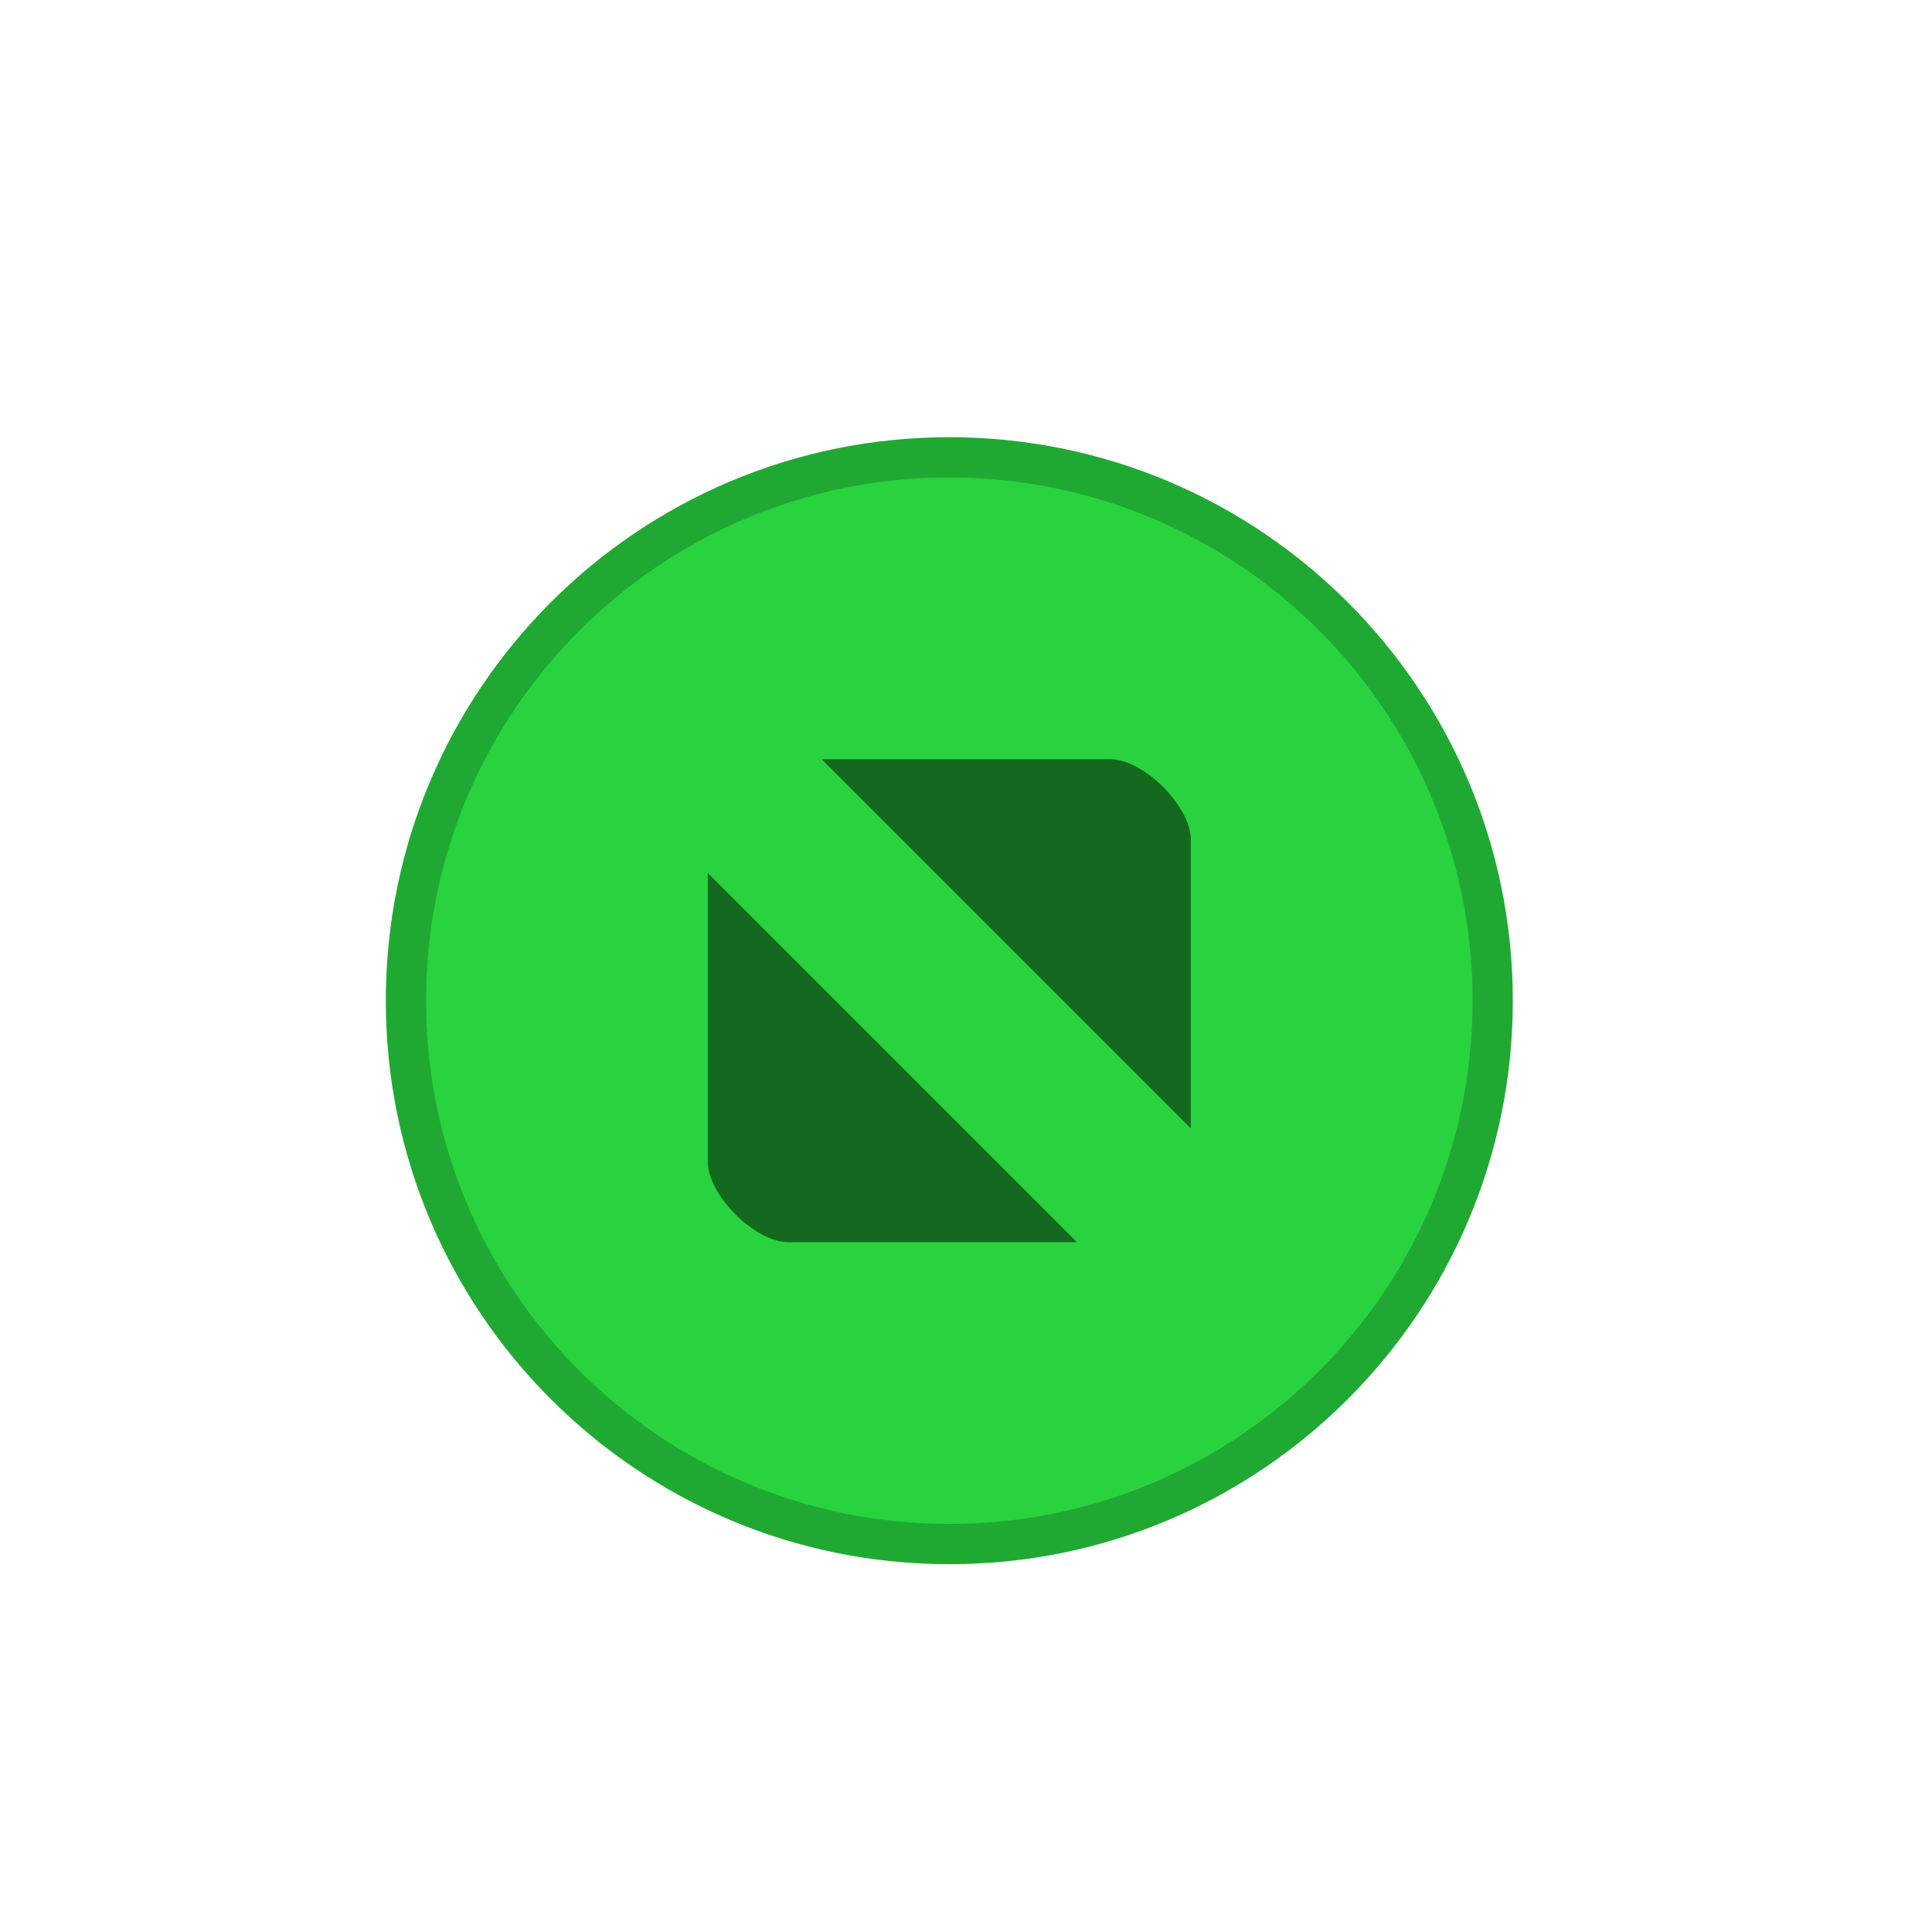
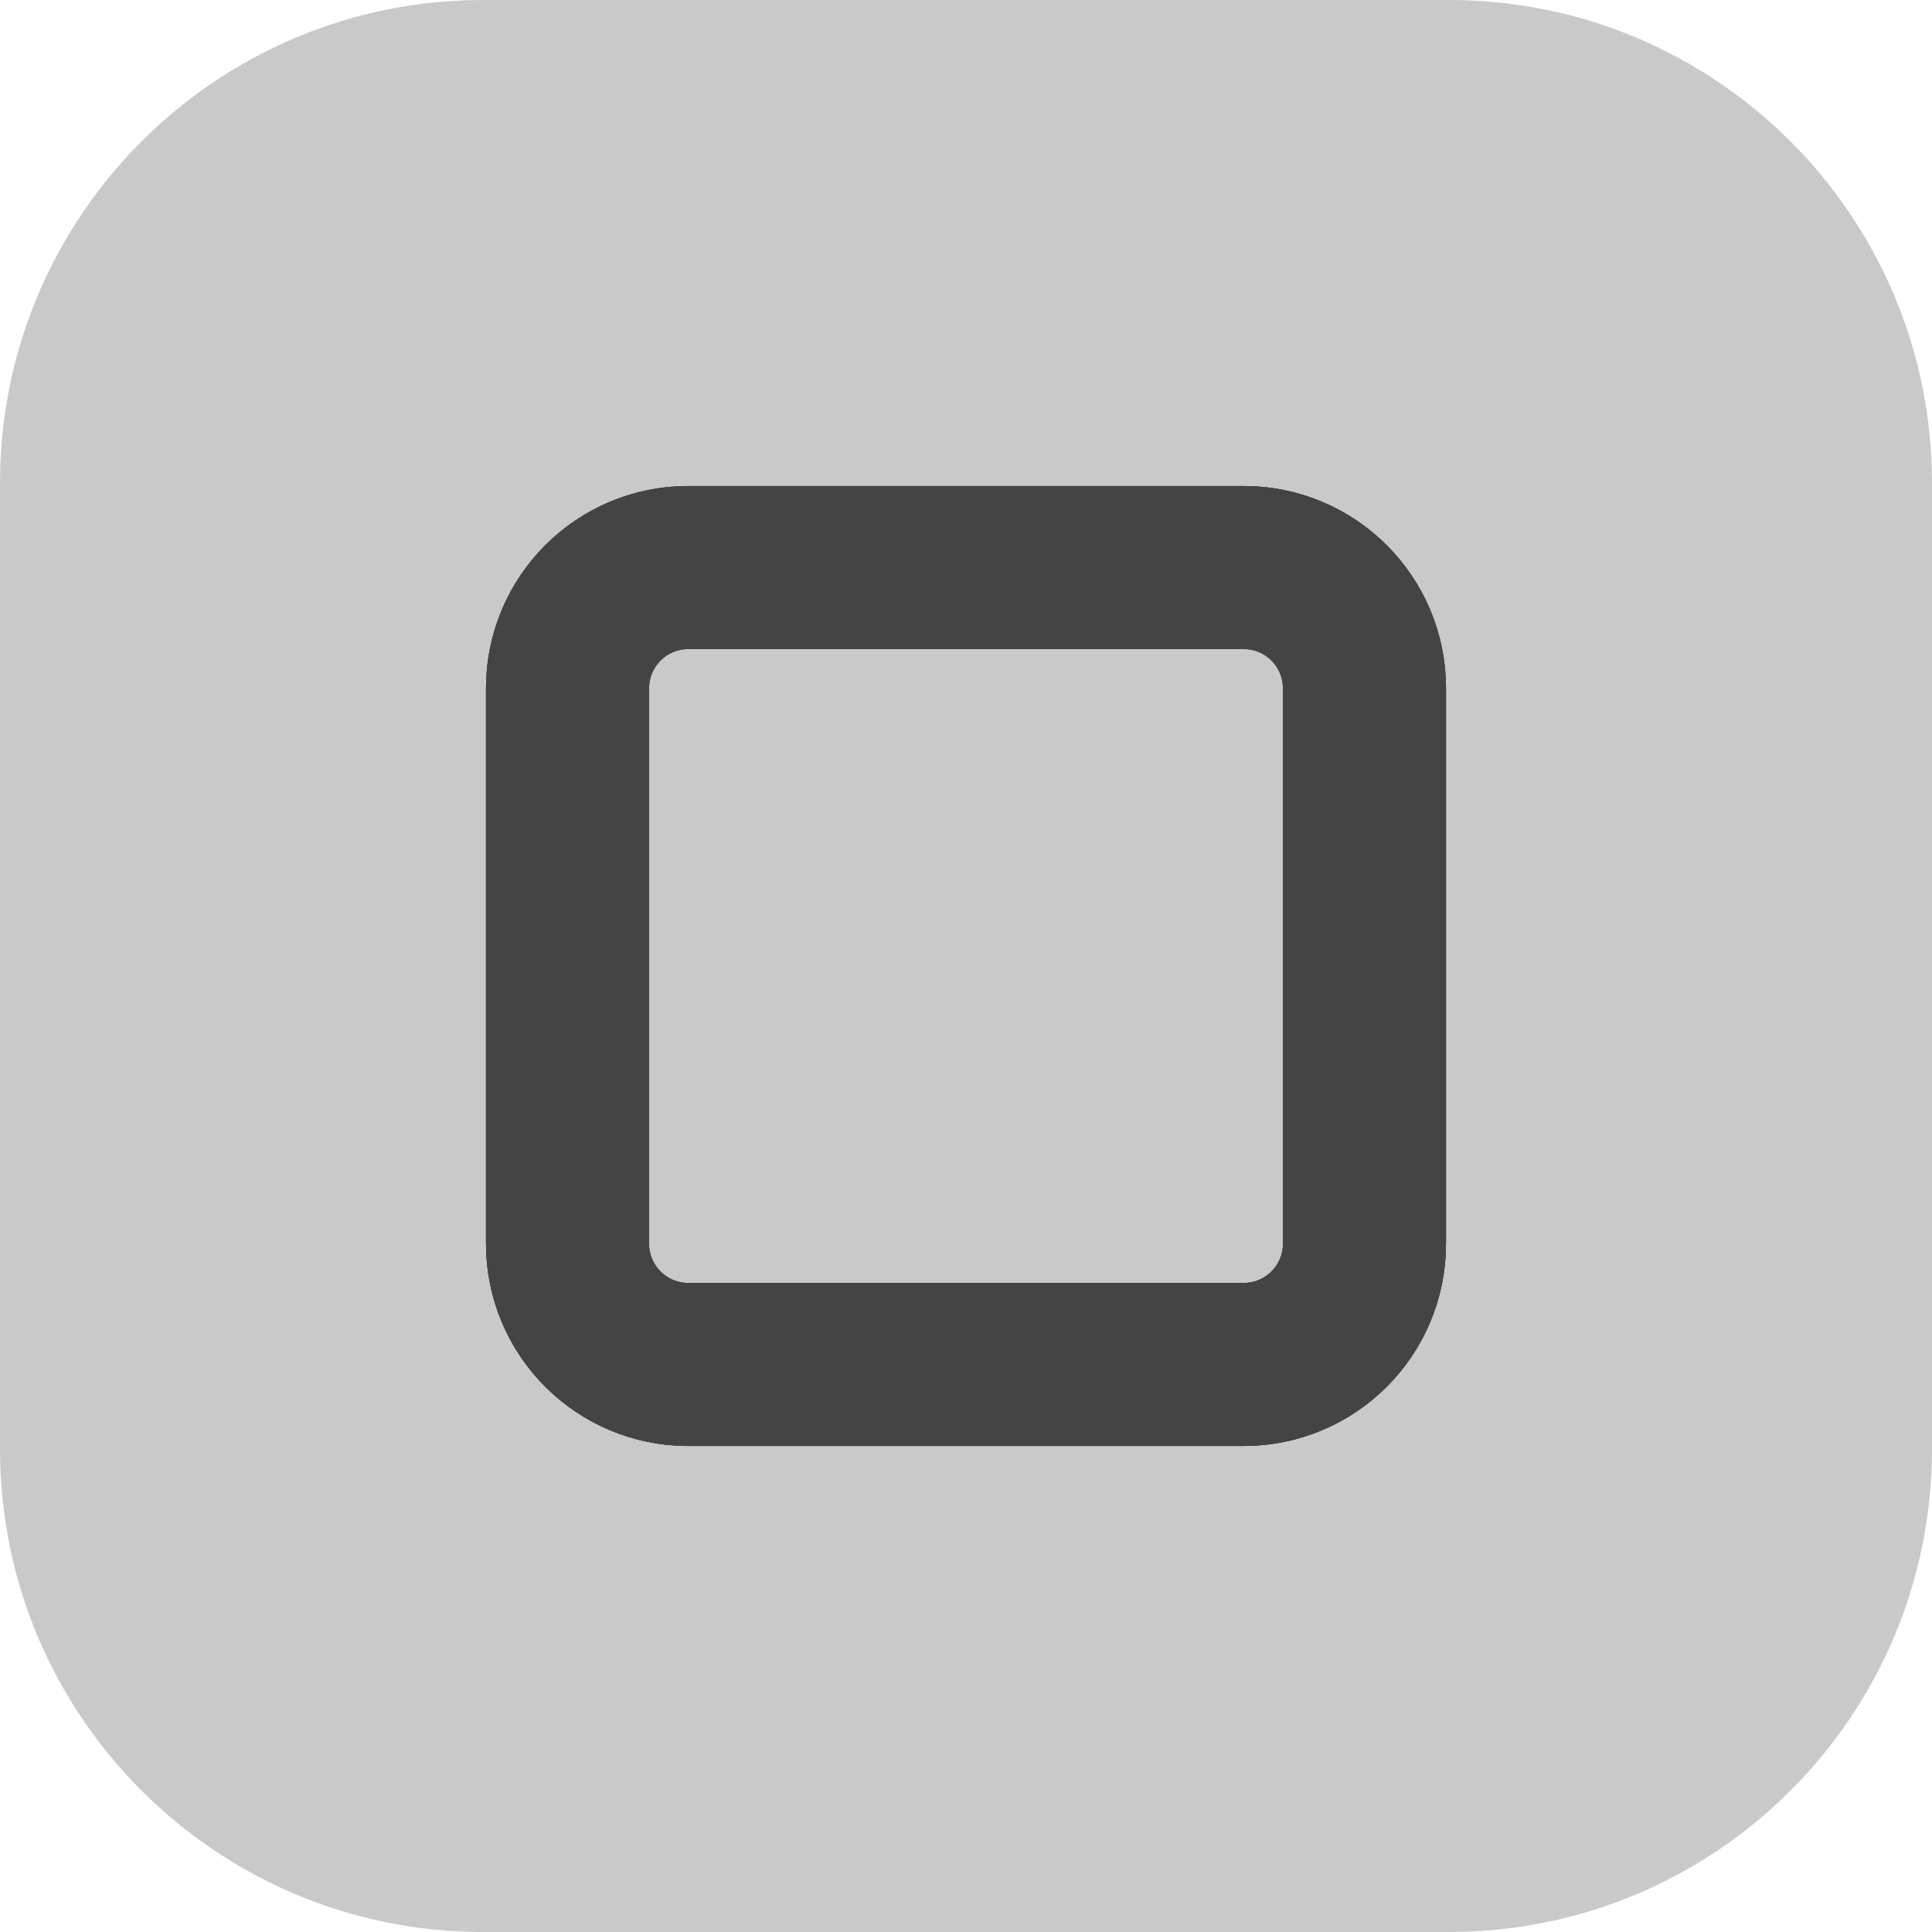
- <svg xmlns="http://www.w3.org/2000/svg" xmlns:xlink="http://www.w3.org/1999/xlink" width="24" height="24" id="svg4428" version="1.1">
-   <defs id="defs4430">
-     <linearGradient id="linearGradient3868">
-       <stop style="stop-color:#5a5a5a;stop-opacity:1;" offset="0" id="stop3870" />
-       <stop style="stop-color:#646464;stop-opacity:1;" offset="1" id="stop3872" />
-     </linearGradient>
-     <linearGradient id="linearGradient3813">
-       <stop style="stop-color:#666666;stop-opacity:1;" offset="0" id="stop3815" />
-       <stop style="stop-color:#636363;stop-opacity:1;" offset="1" id="stop3817" />
-     </linearGradient>
-     <linearGradient id="linearGradient3787">
-       <stop style="stop-color:#e5e5df;stop-opacity:1;" offset="0" id="stop3789" />
-       <stop style="stop-color:#dadad4;stop-opacity:1;" offset="1" id="stop3791" />
-     </linearGradient>
-     <linearGradient id="linearGradient3806-3-5-6">
-       <stop style="stop-color:#303030;stop-opacity:1;" offset="0" id="stop3808-6-9-1" />
-       <stop style="stop-color:#232323;stop-opacity:1;" offset="1" id="stop3810-4-6-3" />
-     </linearGradient>
-     <linearGradient xlink:href="#linearGradient3787" id="linearGradient3793" x1="40" y1="1044.362" x2="40" y2="1032.362" gradientUnits="userSpaceOnUse" />
-     <linearGradient xlink:href="#linearGradient3787" id="linearGradient3828" gradientUnits="userSpaceOnUse" x1="40" y1="1044.362" x2="40" y2="1032.362" gradientTransform="matrix(1.166667,0,0,1.076923,-6.5,-80.33555)" />
-     <linearGradient xlink:href="#linearGradient3787-8" id="linearGradient3835" gradientUnits="userSpaceOnUse" gradientTransform="matrix(1.166667,0,0,1.076923,-35.5,-1105.698)" x1="40" y1="1044.362" x2="40" y2="1032.362" />
-     <linearGradient xlink:href="#linearGradient3787-8" id="linearGradient3835-4" gradientUnits="userSpaceOnUse" gradientTransform="matrix(1.166667,0,0,1.076923,-35.5,-1105.698)" x1="40" y1="1044.362" x2="40" y2="1032.362" />
-     <linearGradient id="linearGradient3787-8">
-       <stop style="stop-color:#f5f5ee;stop-opacity:1;" offset="0" id="stop3789-2" />
-       <stop style="stop-color:#e6e6df;stop-opacity:1;" offset="1" id="stop3791-6" />
-     </linearGradient>
-     <linearGradient xlink:href="#linearGradient3787-8" id="linearGradient3835-3" gradientUnits="userSpaceOnUse" gradientTransform="matrix(1.166667,0,0,1.076923,-35.5,-1105.698)" x1="40" y1="1044.362" x2="40" y2="1032.362" />
-     <linearGradient id="linearGradient3787-7">
-       <stop style="stop-color:#f5f5ee;stop-opacity:1;" offset="0" id="stop3789-3" />
-       <stop style="stop-color:#e6e6e0;stop-opacity:1;" offset="1" id="stop3791-3" />
-     </linearGradient>
-     <linearGradient xlink:href="#linearGradient3787" id="linearGradient3807" x1="11" y1="15.75" x2="11" y2="8.25" gradientUnits="userSpaceOnUse" />
-     <linearGradient xlink:href="#linearGradient3813" id="linearGradient3819" x1="29.5" y1="15.2" x2="29.5" y2="8.8" gradientUnits="userSpaceOnUse" />
-     <linearGradient xlink:href="#linearGradient4231" id="linearGradient3807-1" x1="10" y1="7" x2="10" y2="15.889" gradientUnits="userSpaceOnUse" />
-     <linearGradient id="linearGradient4231">
-       <stop id="stop4233" offset="0" style="stop-color:#e7e7e1;stop-opacity:1;" />
-       <stop id="stop4239" offset="1" style="stop-color:#dadad3;stop-opacity:1;" />
-     </linearGradient>
-     <linearGradient xlink:href="#linearGradient4231-1" id="linearGradient3807-1-1" x1="10" y1="15.889" x2="10" y2="7" gradientUnits="userSpaceOnUse" />
-     <linearGradient id="linearGradient4231-1">
-       <stop id="stop4233-6" offset="0" style="stop-color:#e5e5de;stop-opacity:1;" />
-       <stop id="stop4239-7" offset="1" style="stop-color:#dadad3;stop-opacity:1;" />
-     </linearGradient>
-     <linearGradient id="linearGradient4363">
-       <stop style="stop-color:#979791;stop-opacity:1;" offset="0" id="stop4365" />
-       <stop style="stop-color:#dadad4;stop-opacity:0;" offset="1" id="stop4367" />
-     </linearGradient>
-     <linearGradient id="linearGradient4363-7">
-       <stop style="stop-color:#f5f5ef;stop-opacity:1;" offset="0" id="stop4365-9" />
-       <stop style="stop-color:#dadad4;stop-opacity:0;" offset="1" id="stop4367-8" />
-     </linearGradient>
-     <linearGradient xlink:href="#linearGradient4231-7" id="linearGradient4361" gradientUnits="userSpaceOnUse" gradientTransform="matrix(1.1875,0,0,1,-41.25,0)" x1="248.632" y1="79" x2="248.632" y2="58" />
-     <linearGradient id="linearGradient4231-7">
-       <stop id="stop4233-4" offset="0" style="stop-color:#e6e6df;stop-opacity:1;" />
-       <stop id="stop4239-8" offset="1" style="stop-color:#d1d1ca;stop-opacity:1;" />
-     </linearGradient>
-     <linearGradient xlink:href="#linearGradient4231-7" id="linearGradient3127" gradientUnits="userSpaceOnUse" gradientTransform="matrix(1.1875,0,0,1,-262.25,-55.99998)" x1="248.632" y1="79" x2="248.632" y2="58" />
-     <linearGradient xlink:href="#linearGradient4231-7" id="linearGradient3154" gradientUnits="userSpaceOnUse" gradientTransform="matrix(1.1875,0,0,1,-262.25,-55.99998)" x1="248.632" y1="79" x2="248.632" y2="58" />
-     <linearGradient xlink:href="#linearGradient4231-7" id="linearGradient3159" gradientUnits="userSpaceOnUse" gradientTransform="matrix(1.1875,0,0,1,-249.25,-54.99998)" x1="248.632" y1="79" x2="248.632" y2="58" />
-     <linearGradient xlink:href="#linearGradient4231-7-9" id="linearGradient3159-0" gradientUnits="userSpaceOnUse" gradientTransform="matrix(1.1875,0,0,1,-262.25,-55.99998)" x1="248.632" y1="79" x2="248.632" y2="58" />
-     <linearGradient id="linearGradient4231-7-9">
-       <stop id="stop4233-4-2" offset="0" style="stop-color:#e6e6df;stop-opacity:1;" />
-       <stop id="stop4239-8-9" offset="1" style="stop-color:#d1d1ca;stop-opacity:1;" />
-     </linearGradient>
-     <linearGradient id="linearGradient4231-5">
-       <stop id="stop4233-41" offset="0" style="stop-color:#e5e5de;stop-opacity:1;" />
-       <stop id="stop4239-73" offset="1" style="stop-color:#dadad3;stop-opacity:1;" />
-     </linearGradient>
-     <linearGradient xlink:href="#linearGradient4231-7-7" id="linearGradient3159-1" gradientUnits="userSpaceOnUse" gradientTransform="matrix(1.1875,0,0,1,-262.25,-55.99998)" x1="248.632" y1="79" x2="248.632" y2="58" />
-     <linearGradient id="linearGradient4231-7-7">
-       <stop id="stop4233-4-7" offset="0" style="stop-color:#e6e6df;stop-opacity:1;" />
-       <stop id="stop4239-8-2" offset="1" style="stop-color:#d1d1ca;stop-opacity:1;" />
-     </linearGradient>
-     <linearGradient xlink:href="#linearGradient4231-73" id="linearGradient3807-1-7" x1="10" y1="15.889" x2="10" y2="7" gradientUnits="userSpaceOnUse" />
-     <linearGradient id="linearGradient4231-73">
-       <stop id="stop4233-1" offset="0" style="stop-color:#e5e5de;stop-opacity:1;" />
-       <stop id="stop4239-85" offset="1" style="stop-color:#dadad3;stop-opacity:1;" />
-     </linearGradient>
-   </defs>
-   <g id="layer1" transform="translate(0,-1098.52)">
-     <g id="4" transform="translate(86.4,-3.2)" />
-     <g transform="translate(-269.2073,1319.589)" style="display:inline" id="inactive-center">
-       <rect style="opacity:0;fill:#000000;fill-opacity:1;stroke:none;stroke-width:0.474;stroke-linejoin:miter;stroke-miterlimit:4;stroke-dasharray:none;stroke-opacity:1;paint-order:markers stroke fill" id="rect1559-2" width="16" height="16" x="273" y="-268.638" ry="1.6930764e-05" />
-       <g transform="translate(274,-267.6378)" id="titlebutton-maximize-backdrop-1-9" style="enable-background:new">
-         <g transform="translate(-5,-1033.362)" id="g6-5-1">
-           <path style="fill:#20a932;fill-opacity:1;fill-rule:evenodd;stroke:none" d="m 12,1047.362 c 3.866,0 7,-3.134 7,-7 0,-3.866 -3.134,-7 -7,-7 -3.866,0 -7,3.134 -7,7 0,3.866 3.134,7 7,7" id="path2-3-2" />
-           <path style="opacity:1;fill:#28d33f;fill-opacity:1;fill-rule:evenodd;stroke:none" d="m 12,1046.862 c 3.59,0 6.5,-2.91 6.5,-6.5 0,-3.59 -2.91,-6.5 -6.5,-6.5 -3.59,0 -6.5,2.91 -6.5,6.5 0,3.59 2.91,6.5 6.5,6.5" id="path4-5" />
-         </g>
-       </g>
+ <svg xmlns="http://www.w3.org/2000/svg" width="16" height="16" viewBox="0 0 16 16" version="1.1">
+   <g id="active-center">
+     <rect width="16" height="16" fill="#000000" opacity="0" />
+     <g fill="none" stroke="#444444" stroke-width="1.35" stroke-linecap="round" stroke-linejoin="round" opacity="1">
+       <rect x="4.7" y="4.7" width="6.6" height="6.6" rx="1" />
    </g>
-     <g transform="translate(-269.2073,1319.589)" style="display:inline" id="active-center">
-       <rect ry="1.6930764e-05" y="-242.638" x="273" height="16" width="16" id="rect1567-7" style="opacity:0;fill:#000000;fill-opacity:1;stroke:none;stroke-width:0.474;stroke-linejoin:miter;stroke-miterlimit:4;stroke-dasharray:none;stroke-opacity:1;paint-order:markers stroke fill" />
-       <g transform="translate(274,-241.6378)" id="titlebutton-maximize-1-0" style="enable-background:new">
-         <g transform="translate(-5,-1033.362)" id="g6-1-9">
-           <path style="fill:#20a932;fill-opacity:1;fill-rule:evenodd;stroke:none" d="m 12,1047.362 c 3.866,0 7,-3.134 7,-7 0,-3.866 -3.134,-7 -7,-7 -3.866,0 -7,3.134 -7,7 0,3.866 3.134,7 7,7" id="path2-2-3" />
-           <path style="opacity:1;fill:#28d33f;fill-opacity:1;fill-rule:evenodd;stroke:none" d="m 12,1046.862 c 3.59,0 6.5,-2.91 6.5,-6.5 0,-3.59 -2.91,-6.5 -6.5,-6.5 -3.59,0 -6.5,2.91 -6.5,6.5 0,3.59 2.91,6.5 6.5,6.5" id="path4-70" />
-         </g>
-       </g>
+   </g>
+   <g id="inactive-center">
+     <rect width="16" height="16" fill="#000000" opacity="0" />
+     <g fill="none" stroke="#b1b1b1" stroke-width="1.35" stroke-linecap="round" stroke-linejoin="round" opacity="1">
+       <rect x="4.7" y="4.7" width="6.6" height="6.6" rx="1" />
    </g>
-     <g transform="translate(-269.2073,1319.589)" style="display:inline" id="pressed-center">
-       <rect ry="1.6930764e-05" y="-190.638" x="273" height="16" width="16" id="rect1584-1" style="opacity:0;fill:#000000;fill-opacity:1;stroke:none;stroke-width:0.474;stroke-linejoin:miter;stroke-miterlimit:4;stroke-dasharray:none;stroke-opacity:1;paint-order:markers stroke fill" />
-       <g transform="translate(274,-189.6378)" id="titlebutton-maximize-active-1-0" style="enable-background:new">
-         <g transform="translate(-5,-1033.362)" id="g6-9-6">
-           <path style="fill:#20a932;fill-opacity:1;fill-rule:evenodd;stroke:none" d="m 12,1047.362 c 3.866,0 7,-3.134 7,-7 0,-3.866 -3.134,-7 -7,-7 -3.866,0 -7,3.134 -7,7 0,3.866 3.134,7 7,7" id="path2-36-3" />
-           <path style="opacity:0.5;fill:#000000;fill-opacity:1;stroke:none;stroke-width:2;stroke-linecap:round;stroke-linejoin:round;stroke-miterlimit:4;stroke-dasharray:none;stroke-opacity:1" d="M 10.414,1037.362 15,1041.948 v -3.586 c 0,-0.415 -0.585,-1 -1,-1 z M 9,1038.776 v 3.586 c 0,0.415 0.585,1 1,1 h 3.586 z" id="path4-0-2" />
-         </g>
-       </g>
+   </g>
+   <g id="hover-center">
+     <rect width="16" height="16" fill="#000000" opacity="0" />
+     <rect width="16" height="16" rx="4" fill="#444444" opacity="0.11" />
+     <g fill="none" stroke="#444444" stroke-width="1.35" stroke-linecap="round" stroke-linejoin="round" opacity="1">
+       <rect x="4.7" y="4.7" width="6.6" height="6.6" rx="1" />
    </g>
-     <g transform="translate(-269.2073,1319.589)" style="display:inline" id="hover-center">
-       <rect style="opacity:0;fill:#000000;fill-opacity:1;stroke:none;stroke-width:0.474;stroke-linejoin:miter;stroke-miterlimit:4;stroke-dasharray:none;stroke-opacity:1;paint-order:markers stroke fill" id="rect1575-0" width="16" height="16" x="273" y="-216.638" ry="1.6930764e-05" />
-       <g transform="translate(274,-215.6378)" id="titlebutton-maximize-hover-1-6" style="enable-background:new">
-         <g transform="translate(-5,-1033.362)" id="g8-8-1">
-           <path style="fill:#20a932;fill-opacity:1;fill-rule:evenodd;stroke:none" d="m 12,1047.362 c 3.866,0 7,-3.134 7,-7 0,-3.866 -3.134,-7 -7,-7 -3.866,0 -7,3.134 -7,7 0,3.866 3.134,7 7,7" id="path2-7-5" />
-           <path style="opacity:1;fill:#28d33f;fill-opacity:1;fill-rule:evenodd;stroke:none" d="m 12,1046.862 c 3.59,0 6.5,-2.91 6.5,-6.5 0,-3.59 -2.91,-6.5 -6.5,-6.5 -3.59,0 -6.5,2.91 -6.5,6.5 0,3.59 2.91,6.5 6.5,6.5" id="path4-92" />
-           <path style="opacity:0.5;fill:#000000;fill-opacity:1;stroke:none;stroke-width:2;stroke-linecap:round;stroke-linejoin:round;stroke-miterlimit:4;stroke-dasharray:none;stroke-opacity:1" d="M 10.414,1037.362 15,1041.948 v -3.586 c 0,-0.415 -0.585,-1 -1,-1 z M 9,1038.776 v 3.586 c 0,0.415 0.585,1 1,1 h 3.586 z" id="path6-0-54" />
-         </g>
-       </g>
+   </g>
+   <g id="pressed-center">
+     <rect width="16" height="16" fill="#000000" opacity="0" />
+     <rect width="16" height="16" rx="4" fill="#444444" opacity="0.2" />
+     <g fill="none" stroke="#444444" stroke-width="1.35" stroke-linecap="round" stroke-linejoin="round" opacity="1">
+       <rect x="4.7" y="4.7" width="6.6" height="6.6" rx="1" />
    </g>
-     <g id="deactivated-center" style="display:inline" transform="translate(-229.8983,1319.589)">
-       <rect ry="1.6930764e-05" y="-268.638" x="273" height="16" width="16" id="rect963" style="opacity:0;fill:#000000;fill-opacity:1;stroke:none;stroke-width:0.474;stroke-linejoin:miter;stroke-miterlimit:4;stroke-dasharray:none;stroke-opacity:1;paint-order:markers stroke fill" />
-       <g style="enable-background:new" id="g971" transform="translate(274,-267.6378)">
-         <g id="g969" transform="translate(-5,-1033.362)">
-           <path id="path965" d="m 12,1047.362 c 3.866,0 7,-3.134 7,-7 0,-3.866 -3.134,-7 -7,-7 -3.866,0 -7,3.134 -7,7 0,3.866 3.134,7 7,7" style="fill:#20a932;fill-opacity:1;fill-rule:evenodd;stroke:none" />
-           <path id="path967" d="m 12,1046.862 c 3.59,0 6.5,-2.91 6.5,-6.5 0,-3.59 -2.91,-6.5 -6.5,-6.5 -3.59,0 -6.5,2.91 -6.5,6.5 0,3.59 2.91,6.5 6.5,6.5" style="opacity:1;fill:#28d33f;fill-opacity:1;fill-rule:evenodd;stroke:none" />
-         </g>
-       </g>
+   </g>
+   <g id="deactivated-center">
+     <rect width="16" height="16" fill="#000000" opacity="0" />
+     <g fill="none" stroke="#444444" stroke-width="1.35" stroke-linecap="round" stroke-linejoin="round" opacity="0.35">
+       <rect x="4.7" y="4.7" width="6.6" height="6.6" rx="1" />
    </g>
  </g>
</svg>
